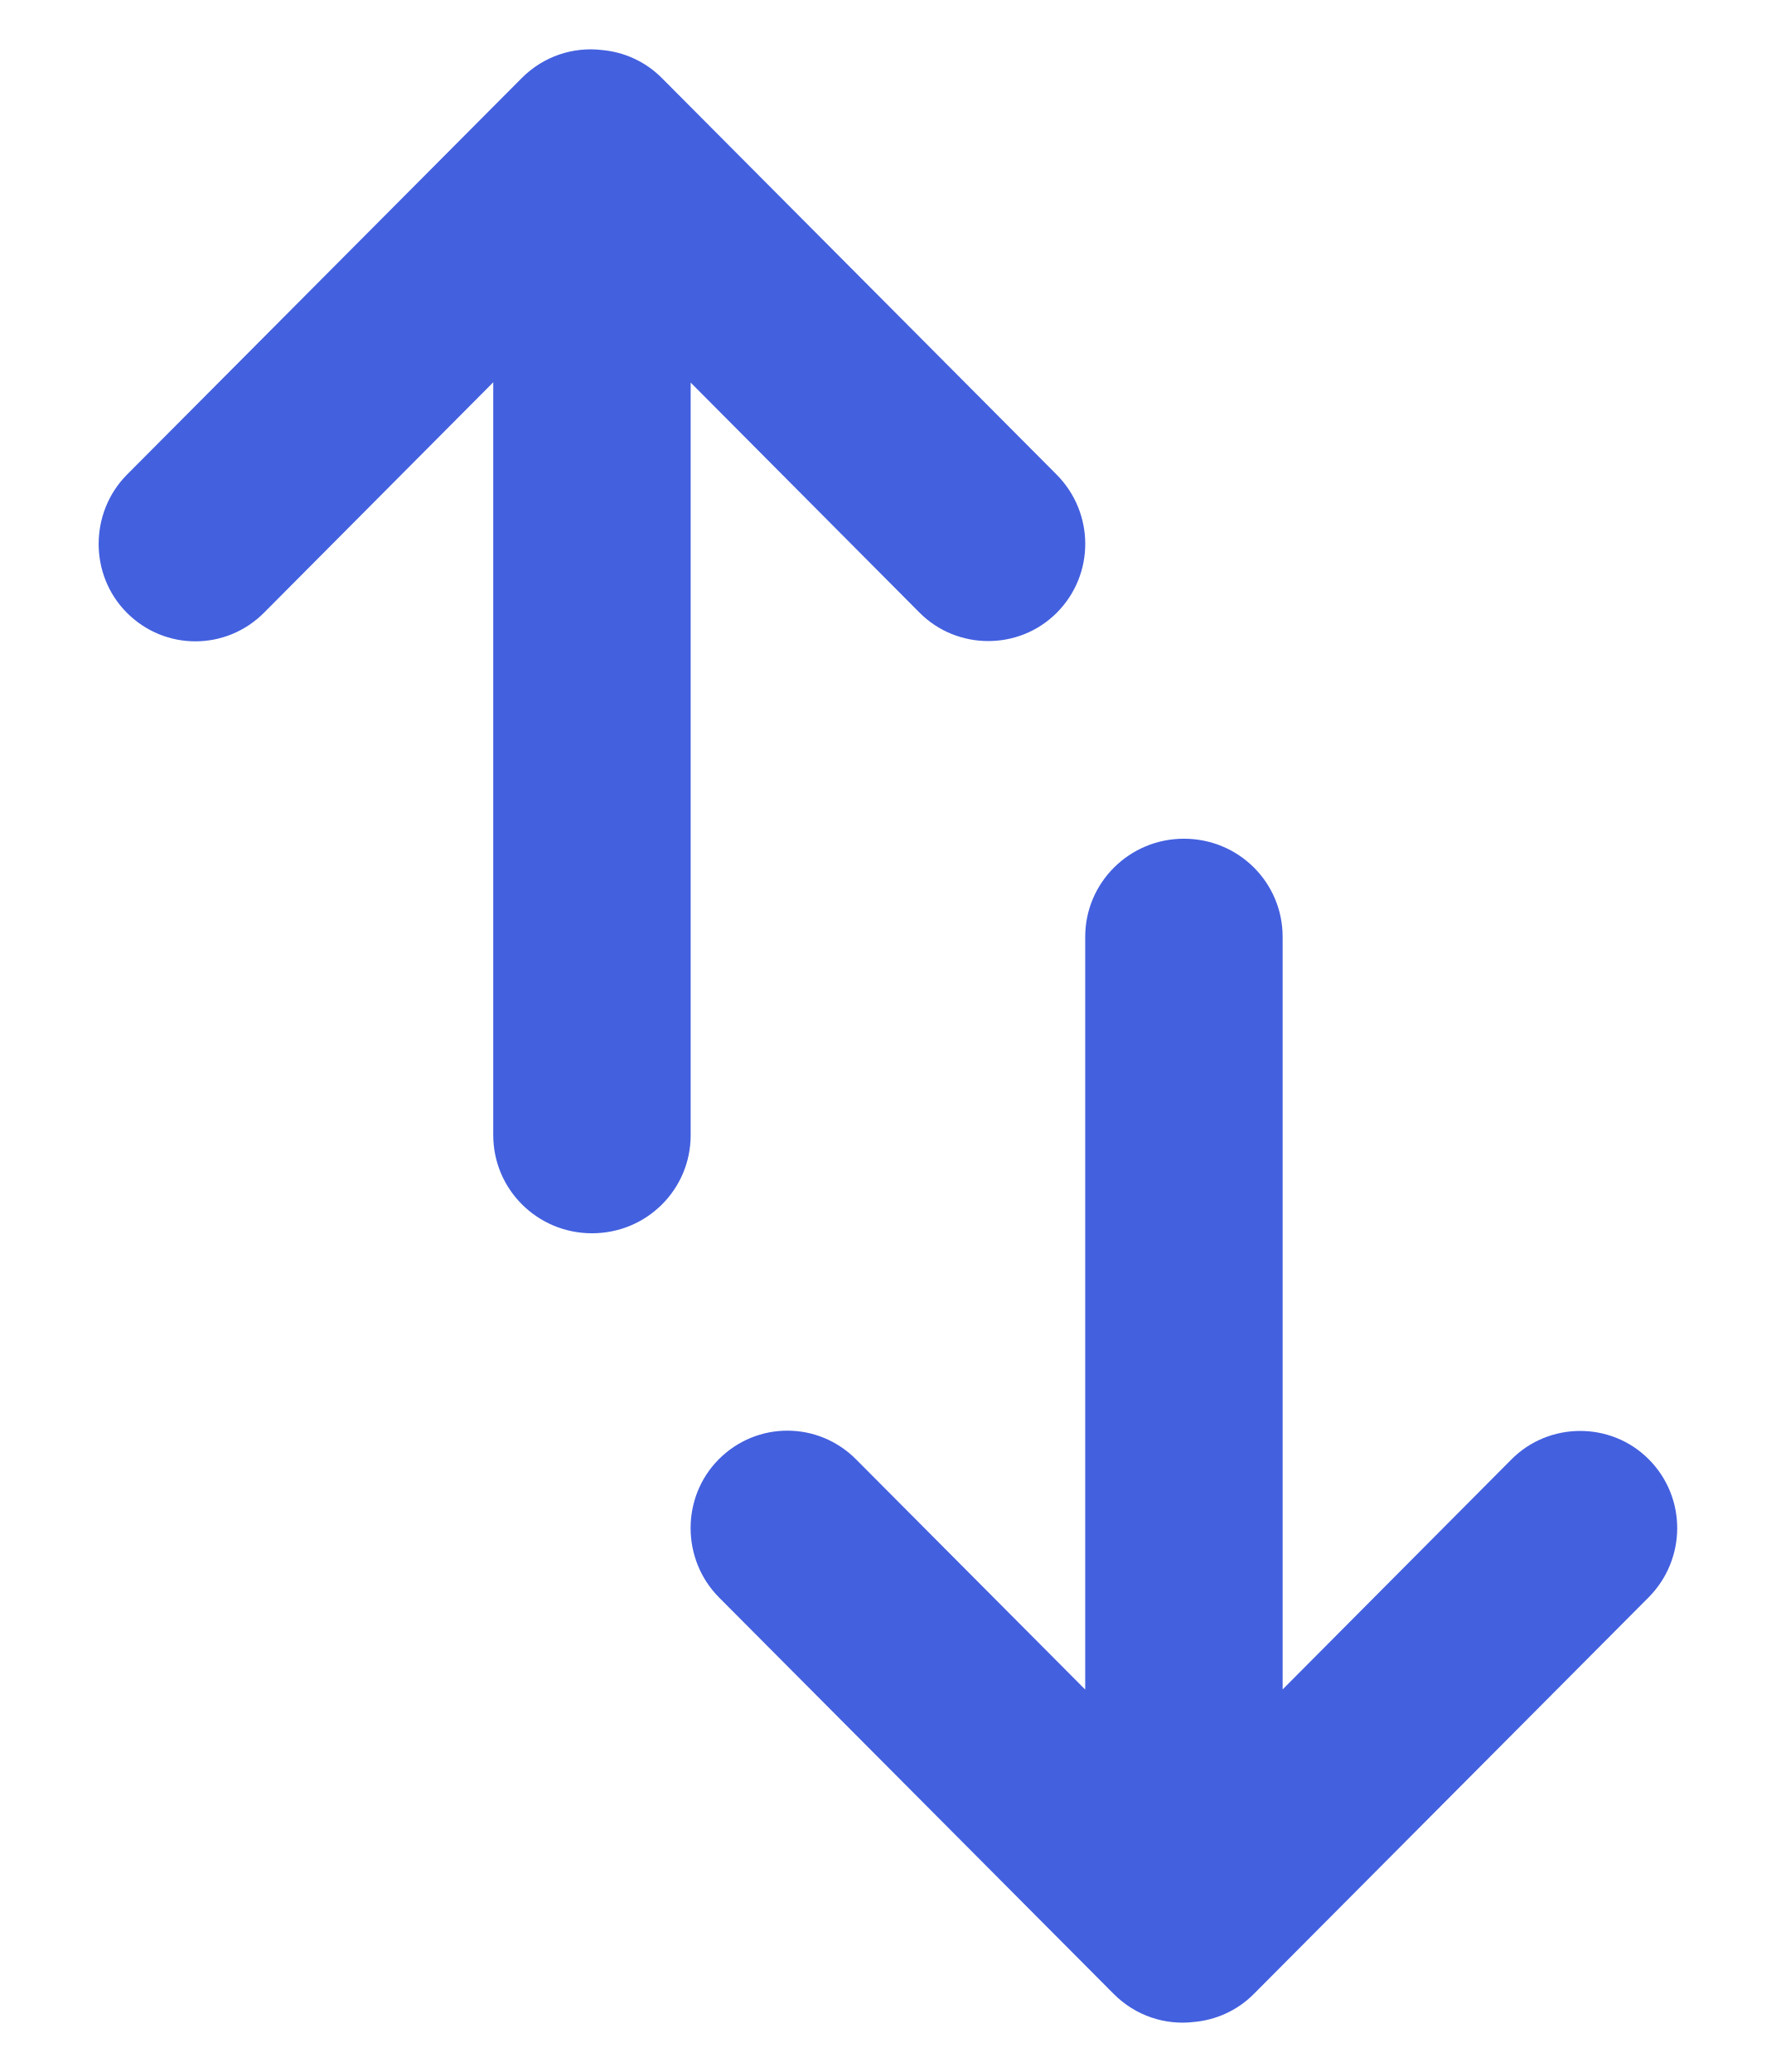
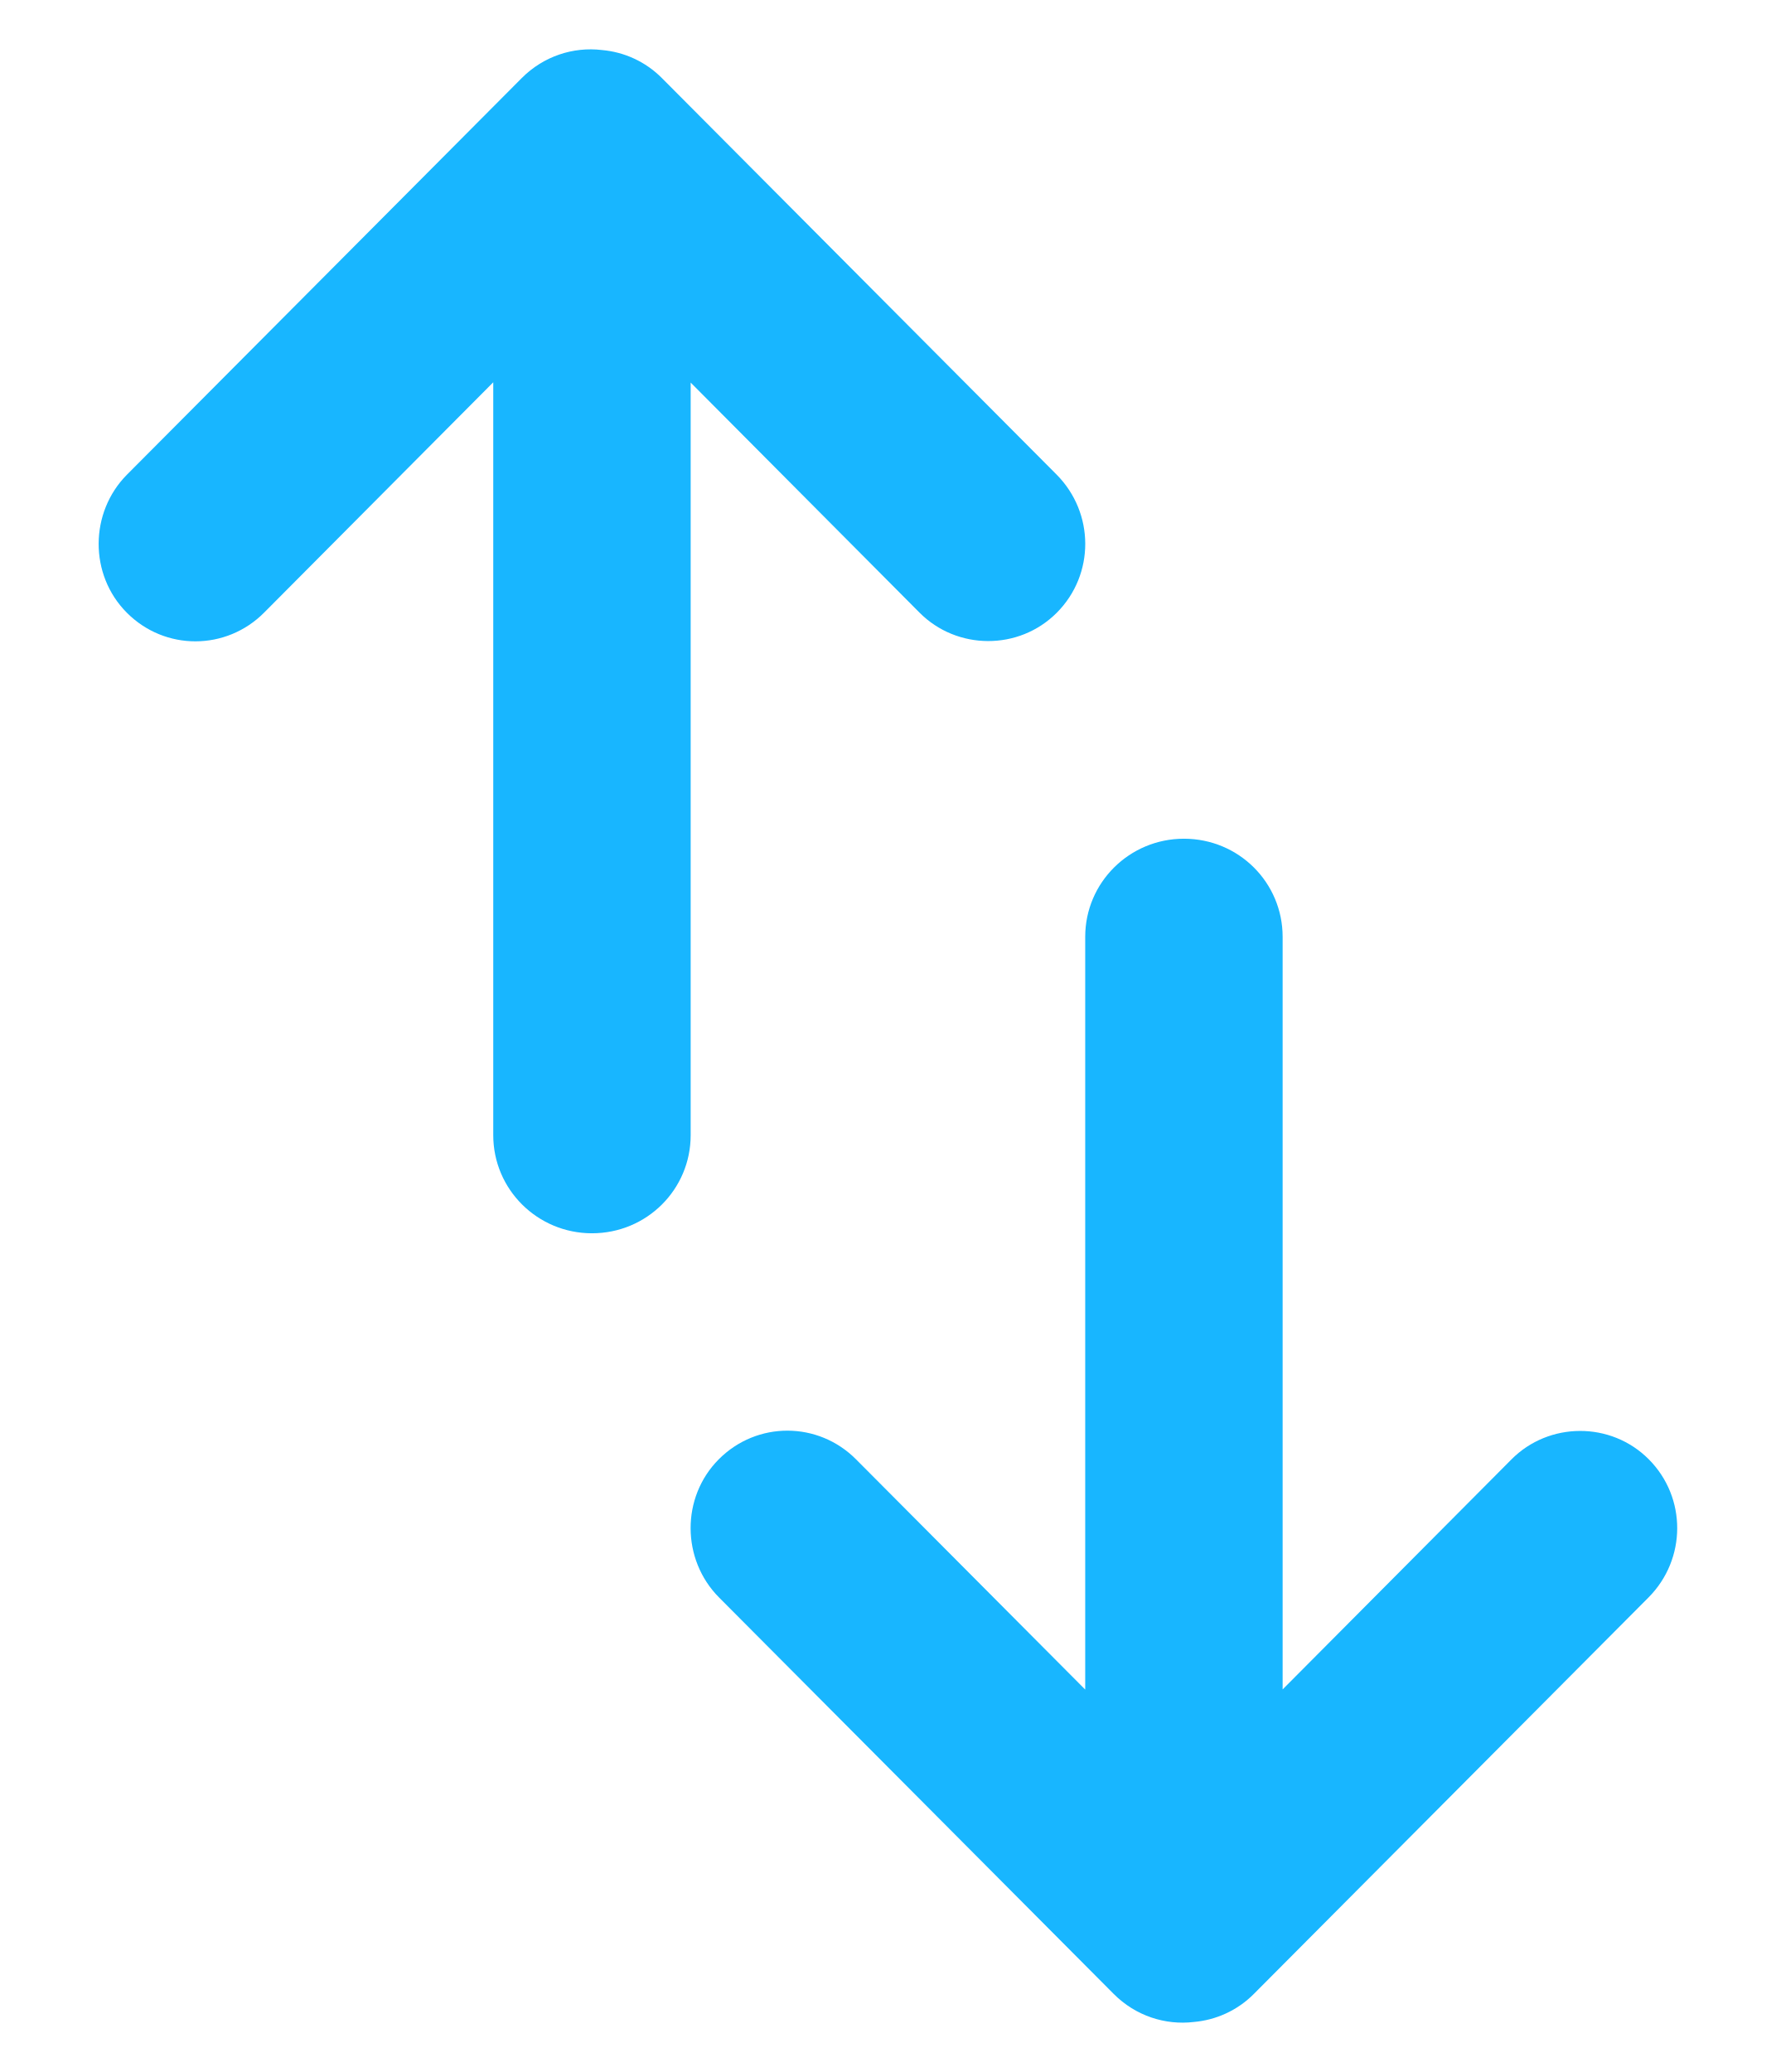
- <svg xmlns="http://www.w3.org/2000/svg" width="12" height="14" viewBox="0 0 12 14" fill="none">
-   <path d="M6.213 4.139L4.667 2.585L4.667 7.67C4.667 8.036 4.371 8.333 4 8.333C3.632 8.333 3.333 8.037 3.333 7.67L3.333 2.583L1.785 4.139C1.529 4.397 1.115 4.399 0.857 4.14C0.601 3.883 0.605 3.462 0.858 3.207L3.525 0.528C3.673 0.379 3.874 0.315 4.067 0.338C4.216 0.351 4.361 0.415 4.473 0.528L7.14 3.207C7.396 3.465 7.399 3.881 7.141 4.14C6.885 4.397 6.466 4.394 6.213 4.139Z" fill="#4360DF" />
-   <path d="M10.213 9.861L8.667 11.415L8.667 6.33C8.667 5.964 8.371 5.667 8 5.667C7.632 5.667 7.333 5.963 7.333 6.33L7.333 11.416L5.785 9.861C5.529 9.603 5.115 9.601 4.857 9.86C4.601 10.117 4.605 10.538 4.858 10.793L7.525 13.472C7.673 13.621 7.874 13.685 8.067 13.662C8.216 13.649 8.361 13.585 8.473 13.472L11.14 10.793C11.396 10.535 11.399 10.119 11.141 9.86C10.885 9.603 10.466 9.606 10.213 9.861Z" fill="#4360DF" />
+ <svg xmlns="http://www.w3.org/2000/svg" width="12" height="14" viewBox="0 0 12 14" fill="#18B6FF">
+   <path d="M6.213 4.139L4.667 2.585L4.667 7.67C4.667 8.036 4.371 8.333 4 8.333C3.632 8.333 3.333 8.037 3.333 7.67L3.333 2.583L1.785 4.139C1.529 4.397 1.115 4.399 0.857 4.14C0.601 3.883 0.605 3.462 0.858 3.207L3.525 0.528C3.673 0.379 3.874 0.315 4.067 0.338C4.216 0.351 4.361 0.415 4.473 0.528L7.14 3.207C7.396 3.465 7.399 3.881 7.141 4.14C6.885 4.397 6.466 4.394 6.213 4.139Z" fill="#18B6FF" />
+   <path d="M10.213 9.861L8.667 11.415L8.667 6.33C8.667 5.964 8.371 5.667 8 5.667C7.632 5.667 7.333 5.963 7.333 6.33L7.333 11.416L5.785 9.861C5.529 9.603 5.115 9.601 4.857 9.86C4.601 10.117 4.605 10.538 4.858 10.793L7.525 13.472C7.673 13.621 7.874 13.685 8.067 13.662C8.216 13.649 8.361 13.585 8.473 13.472L11.14 10.793C11.396 10.535 11.399 10.119 11.141 9.86C10.885 9.603 10.466 9.606 10.213 9.861Z" fill="#18B6FF" />
</svg>
